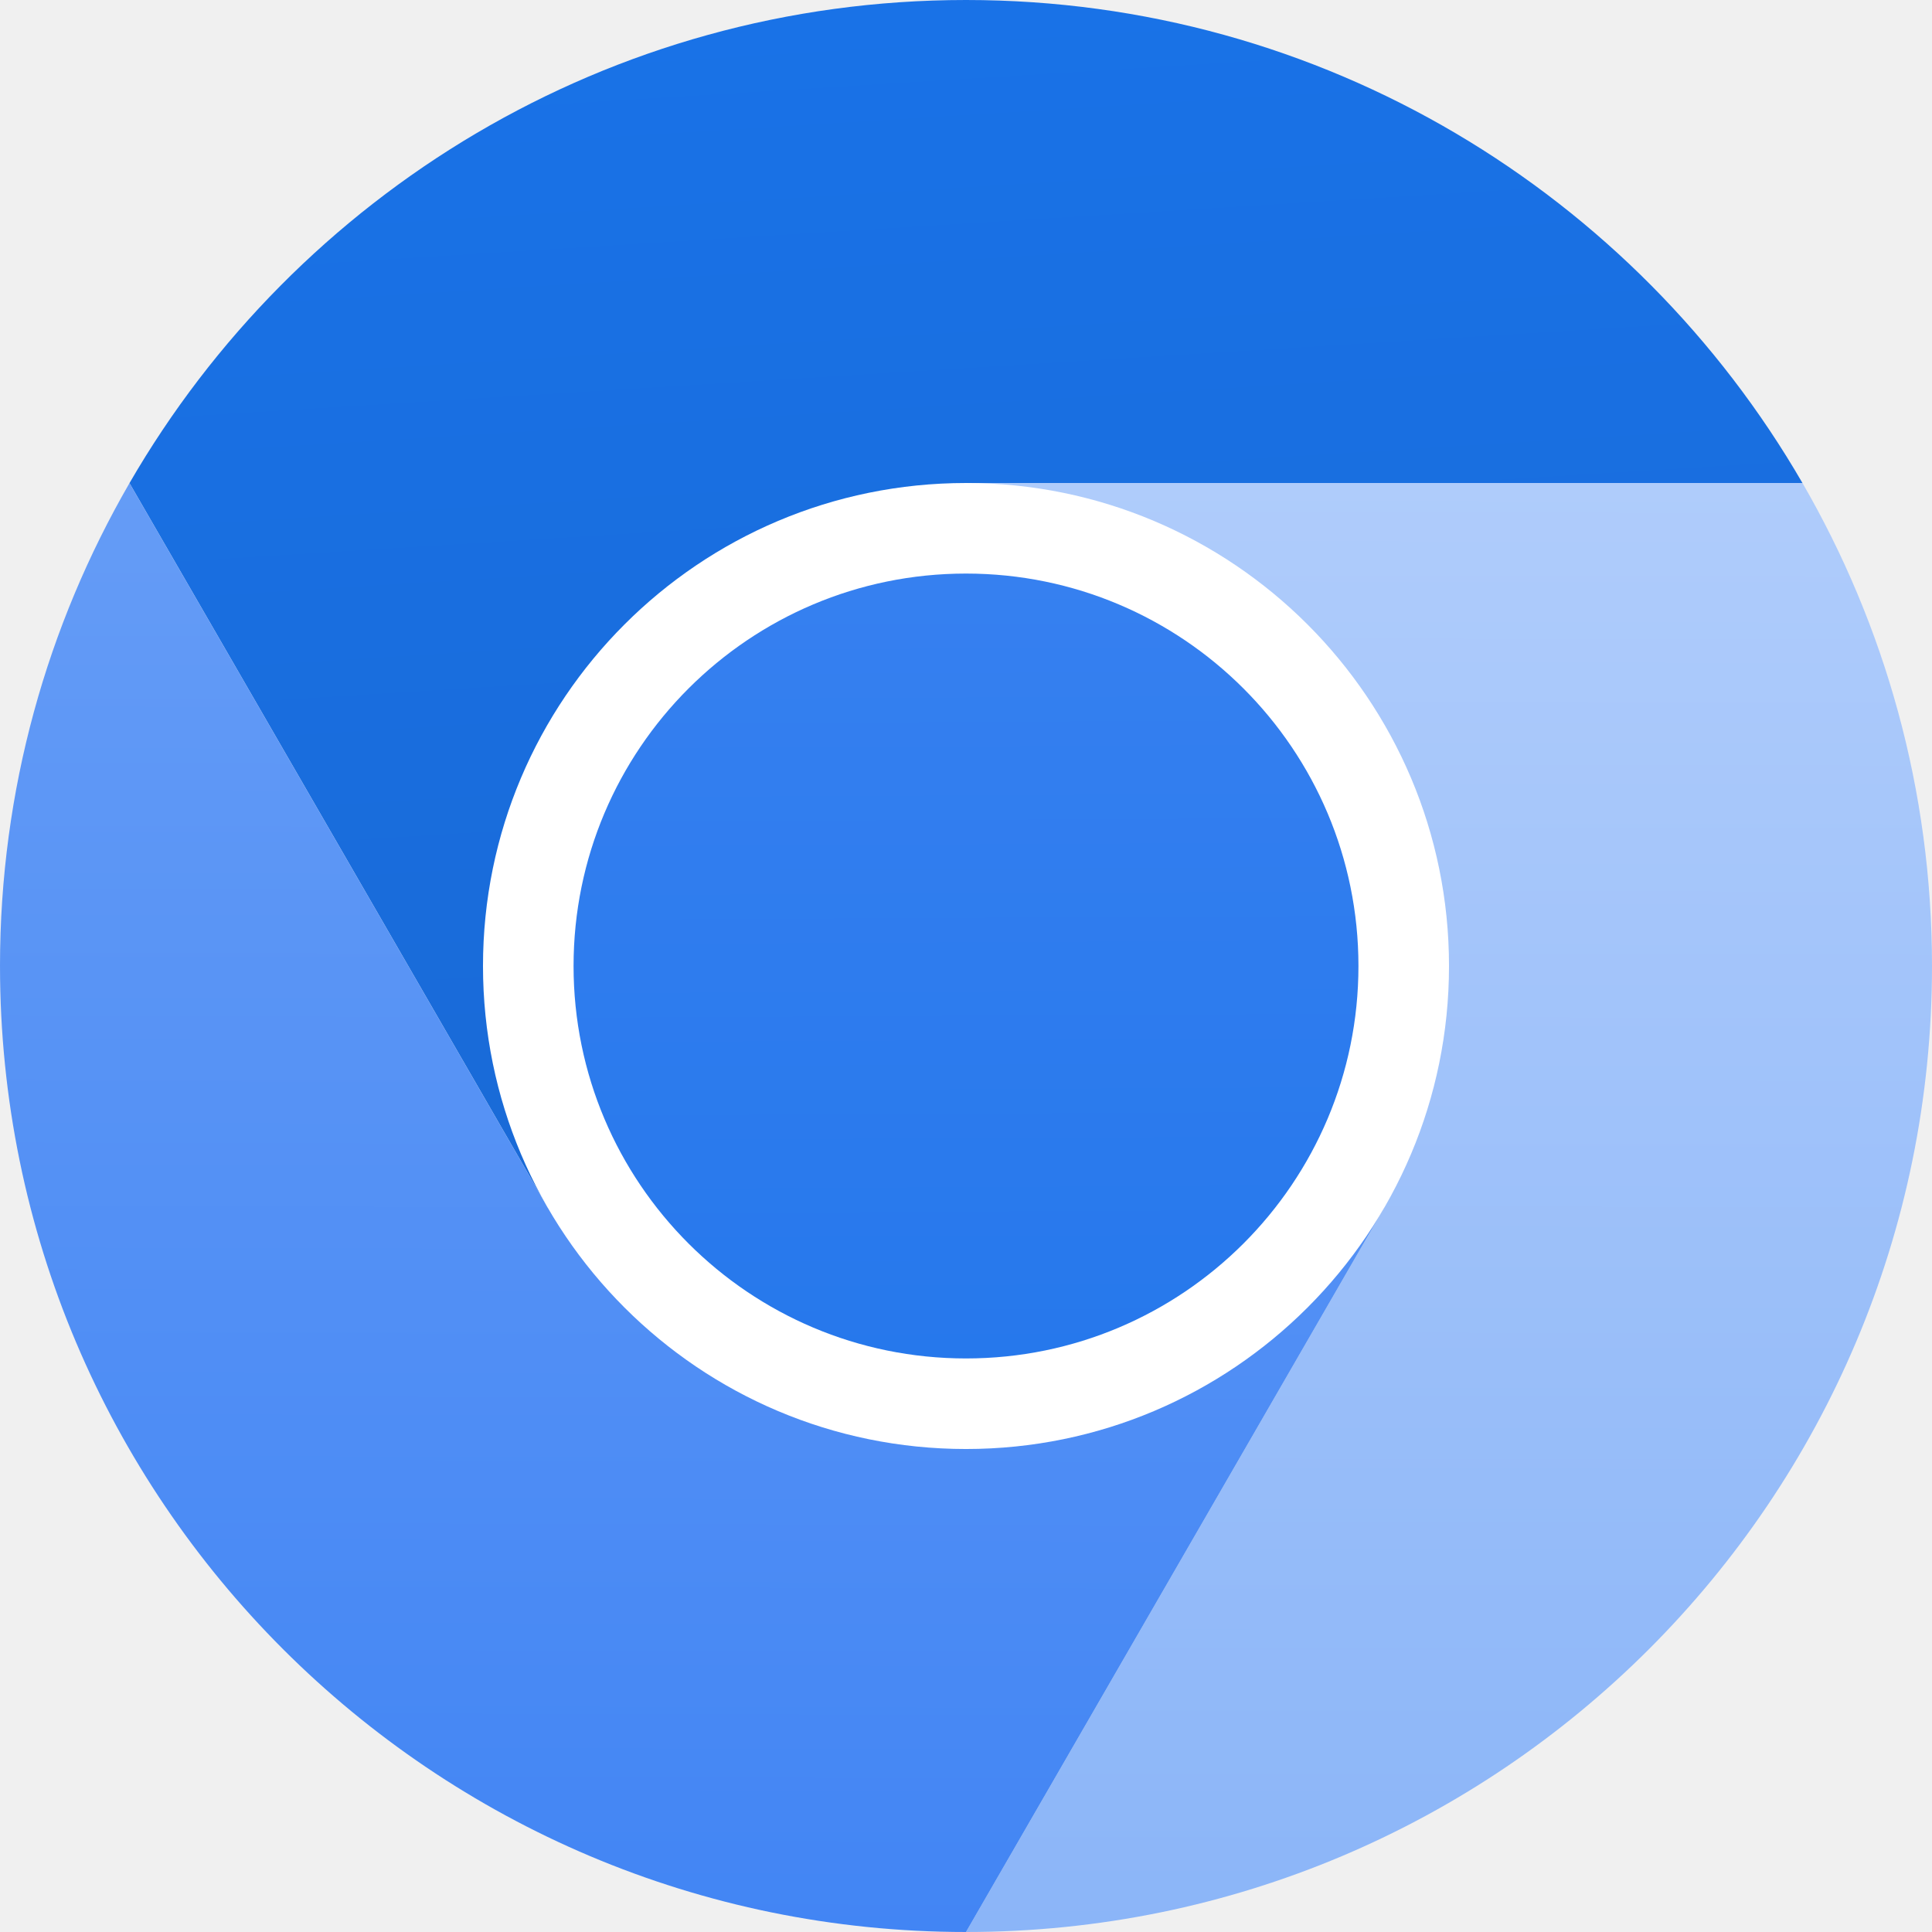
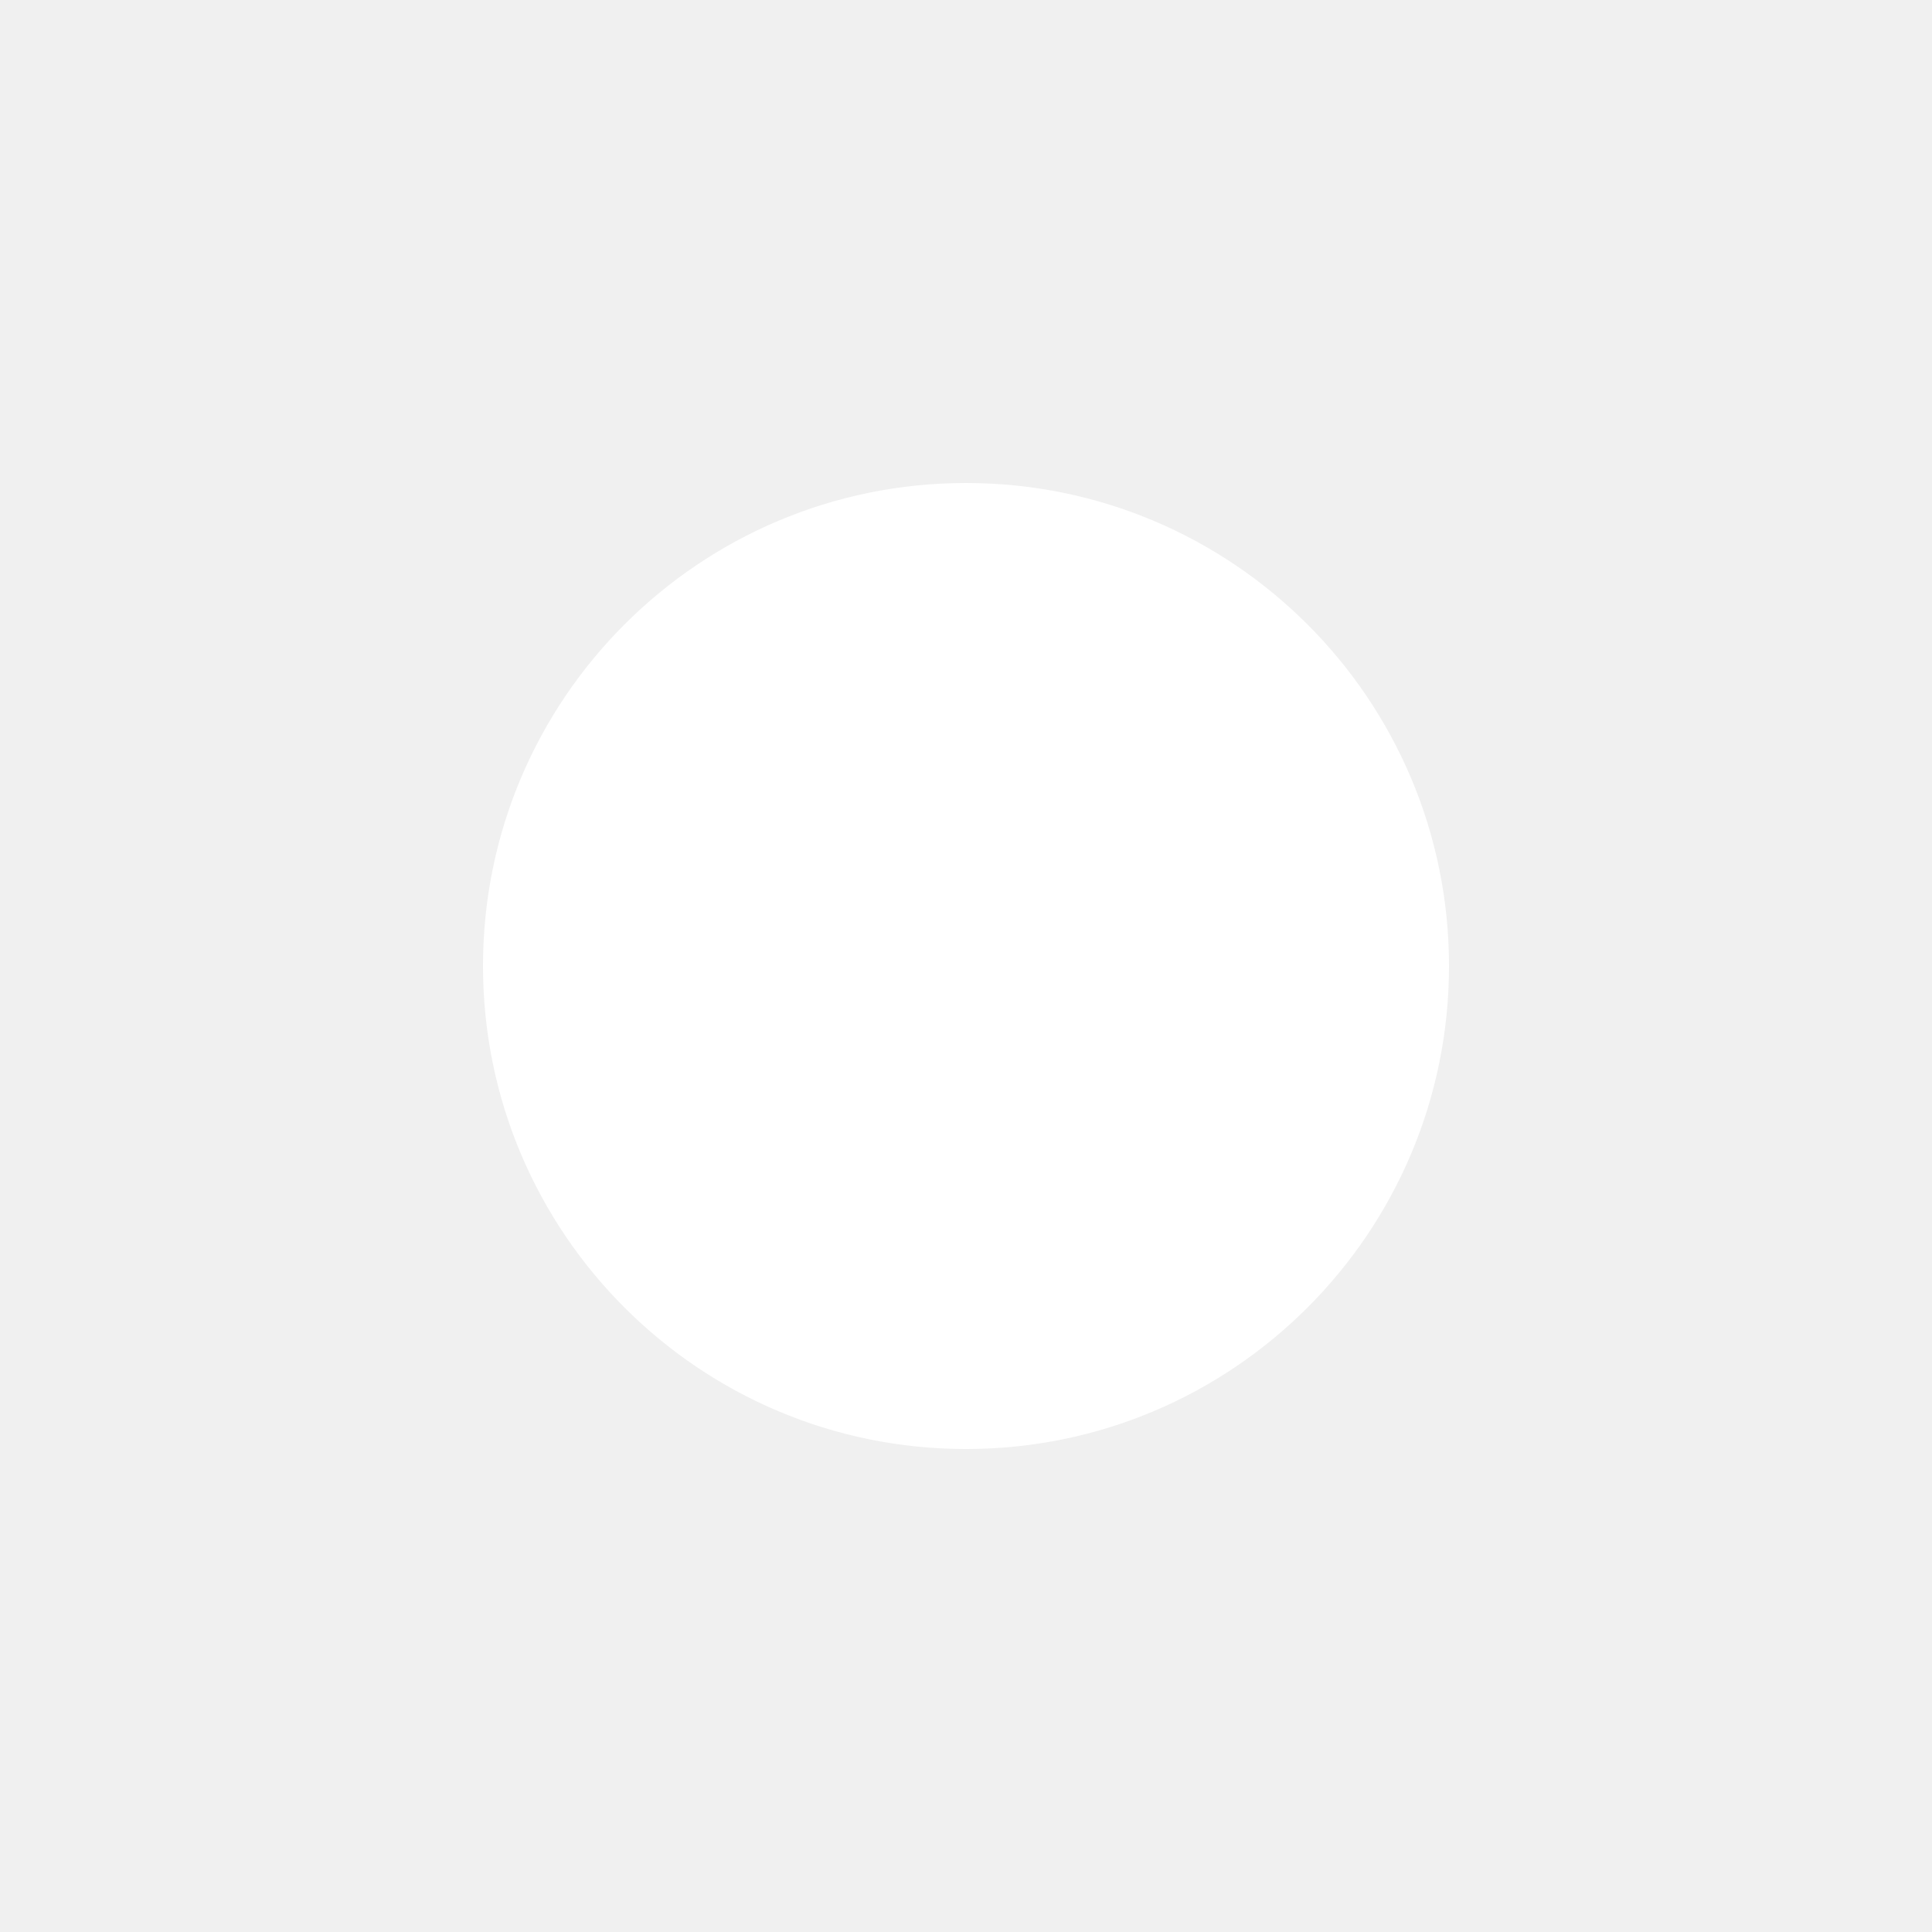
<svg xmlns="http://www.w3.org/2000/svg" viewBox="0 0 511.985 511.985">
-   <defs>
-     <linearGradient id="f" x1=".465" x2=".557" y1="-.674" y2=".811" gradientTransform="matrix(231.6258 0 0 231.6247 111.11 159.994)" gradientUnits="userSpaceOnUse" href="#a" />
-     <linearGradient id="a">
-       <stop offset="0" stop-color="#1972e7" />
-       <stop offset="1" stop-color="#1969d5" />
-     </linearGradient>
-     <linearGradient id="e" x1="101.744" x2="101.599" y1="33.726" y2="135.466" gradientTransform="matrix(3.77942 0 0 3.7794 .002 .004)" gradientUnits="userSpaceOnUse" href="#b" />
-     <linearGradient id="b" x2="1" gradientTransform="translate(29.399 42.333)scale(61.286)" gradientUnits="userSpaceOnUse">
-       <stop offset="0" stop-color="#afccfb" />
-       <stop offset="1" stop-color="#8bb5f8" />
-     </linearGradient>
-     <linearGradient id="g" x1=".018" x2="1.77" y1="-.512" y2=".499" gradientTransform="rotate(60 -101.572 171.29)scale(189.8636 189.864)" gradientUnits="userSpaceOnUse" href="#c" />
-     <linearGradient id="c" x2="1" gradientTransform="rotate(60 -26.875 45.321)scale(50.236)" gradientUnits="userSpaceOnUse">
-       <stop offset="0" stop-color="#659cf6" />
-       <stop offset="1" stop-color="#4285f4" />
-     </linearGradient>
-     <linearGradient id="h" x1="67.452" x2="67.733" y1="40.321" y2="95.25" gradientTransform="matrix(3.77942 0 0 3.7794 .002 .004)" gradientUnits="userSpaceOnUse" href="#d" />
-     <linearGradient id="d">
-       <stop offset="0" stop-color="#3680f0" />
-       <stop offset="1" stop-color="#2678ec" />
-     </linearGradient>
-   </defs>
-   <path fill="url(#e)" d="m255.993 255.994 110.85 63.997-110.85 191.994c141.38 0 255.992-114.61 255.992-255.99 0-46.642-12.536-90.332-34.331-127.998H255.99z" />
-   <path fill="url(#f)" d="M255.99 0C161.24 0 78.578 51.513 34.313 128.027L145.14 319.991l110.85-63.997V127.997h221.664C433.382 51.502 350.729 0 255.99 0" />
-   <path fill="url(#g)" d="M.002 255.994c0 141.38 114.607 255.99 255.991 255.99l110.85-191.993-110.85-63.997-110.85 63.997L34.315 128.027C12.53 165.682 0 209.357 0 255.991" />
-   <path fill="#fff" d="M383.99 255.994c0 70.69-57.306 127.997-127.997 127.997-70.69 0-127.998-57.307-127.998-127.997s57.308-127.997 127.998-127.997 127.998 57.307 127.998 127.997" />
-   <path fill="url(#h)" d="M359.992 255.994c0 57.436-46.563 103.998-103.999 103.998S151.995 313.43 151.995 255.994c0-57.435 46.562-103.998 103.998-103.998s103.999 46.563 103.999 103.998" />
+   <g fill="none">
+     <path d="m255.993 255.994 110.85 63.997-110.85 191.994c141.38 0 255.992-114.61 255.992-255.99 0-46.642-12.536-90.332-34.331-127.998h-221.664z" />
+     <path d="m255.99 0c-94.75 0-177.412 51.513-221.677 128.027l110.827 191.964 110.85-63.997v-127.997h221.664c-44.272-76.495-126.925-127.997-221.664-127.997" />
+     <path d="m.002 255.994c0 141.38 114.607 255.99 255.991 255.99l110.85-191.993-110.85-63.997-110.85 63.997-110.828-191.964c-21.785 37.655-34.315 81.33-34.315 127.964" />
+   </g>
+   <path d="m383.99 255.994c0 70.69-57.306 127.997-127.997 127.997-70.69 0-127.998-57.307-127.998-127.997s57.308-127.997 127.998-127.997 127.998 57.307 127.998 127.997" fill="#fff" />
+   <path d="m359.992 255.994c0 57.436-46.563 103.998-103.999 103.998s-103.998-46.562-103.998-103.998c0-57.435 46.562-103.998 103.998-103.998s103.999 46.563 103.999 103.998" fill="none" />
</svg>
